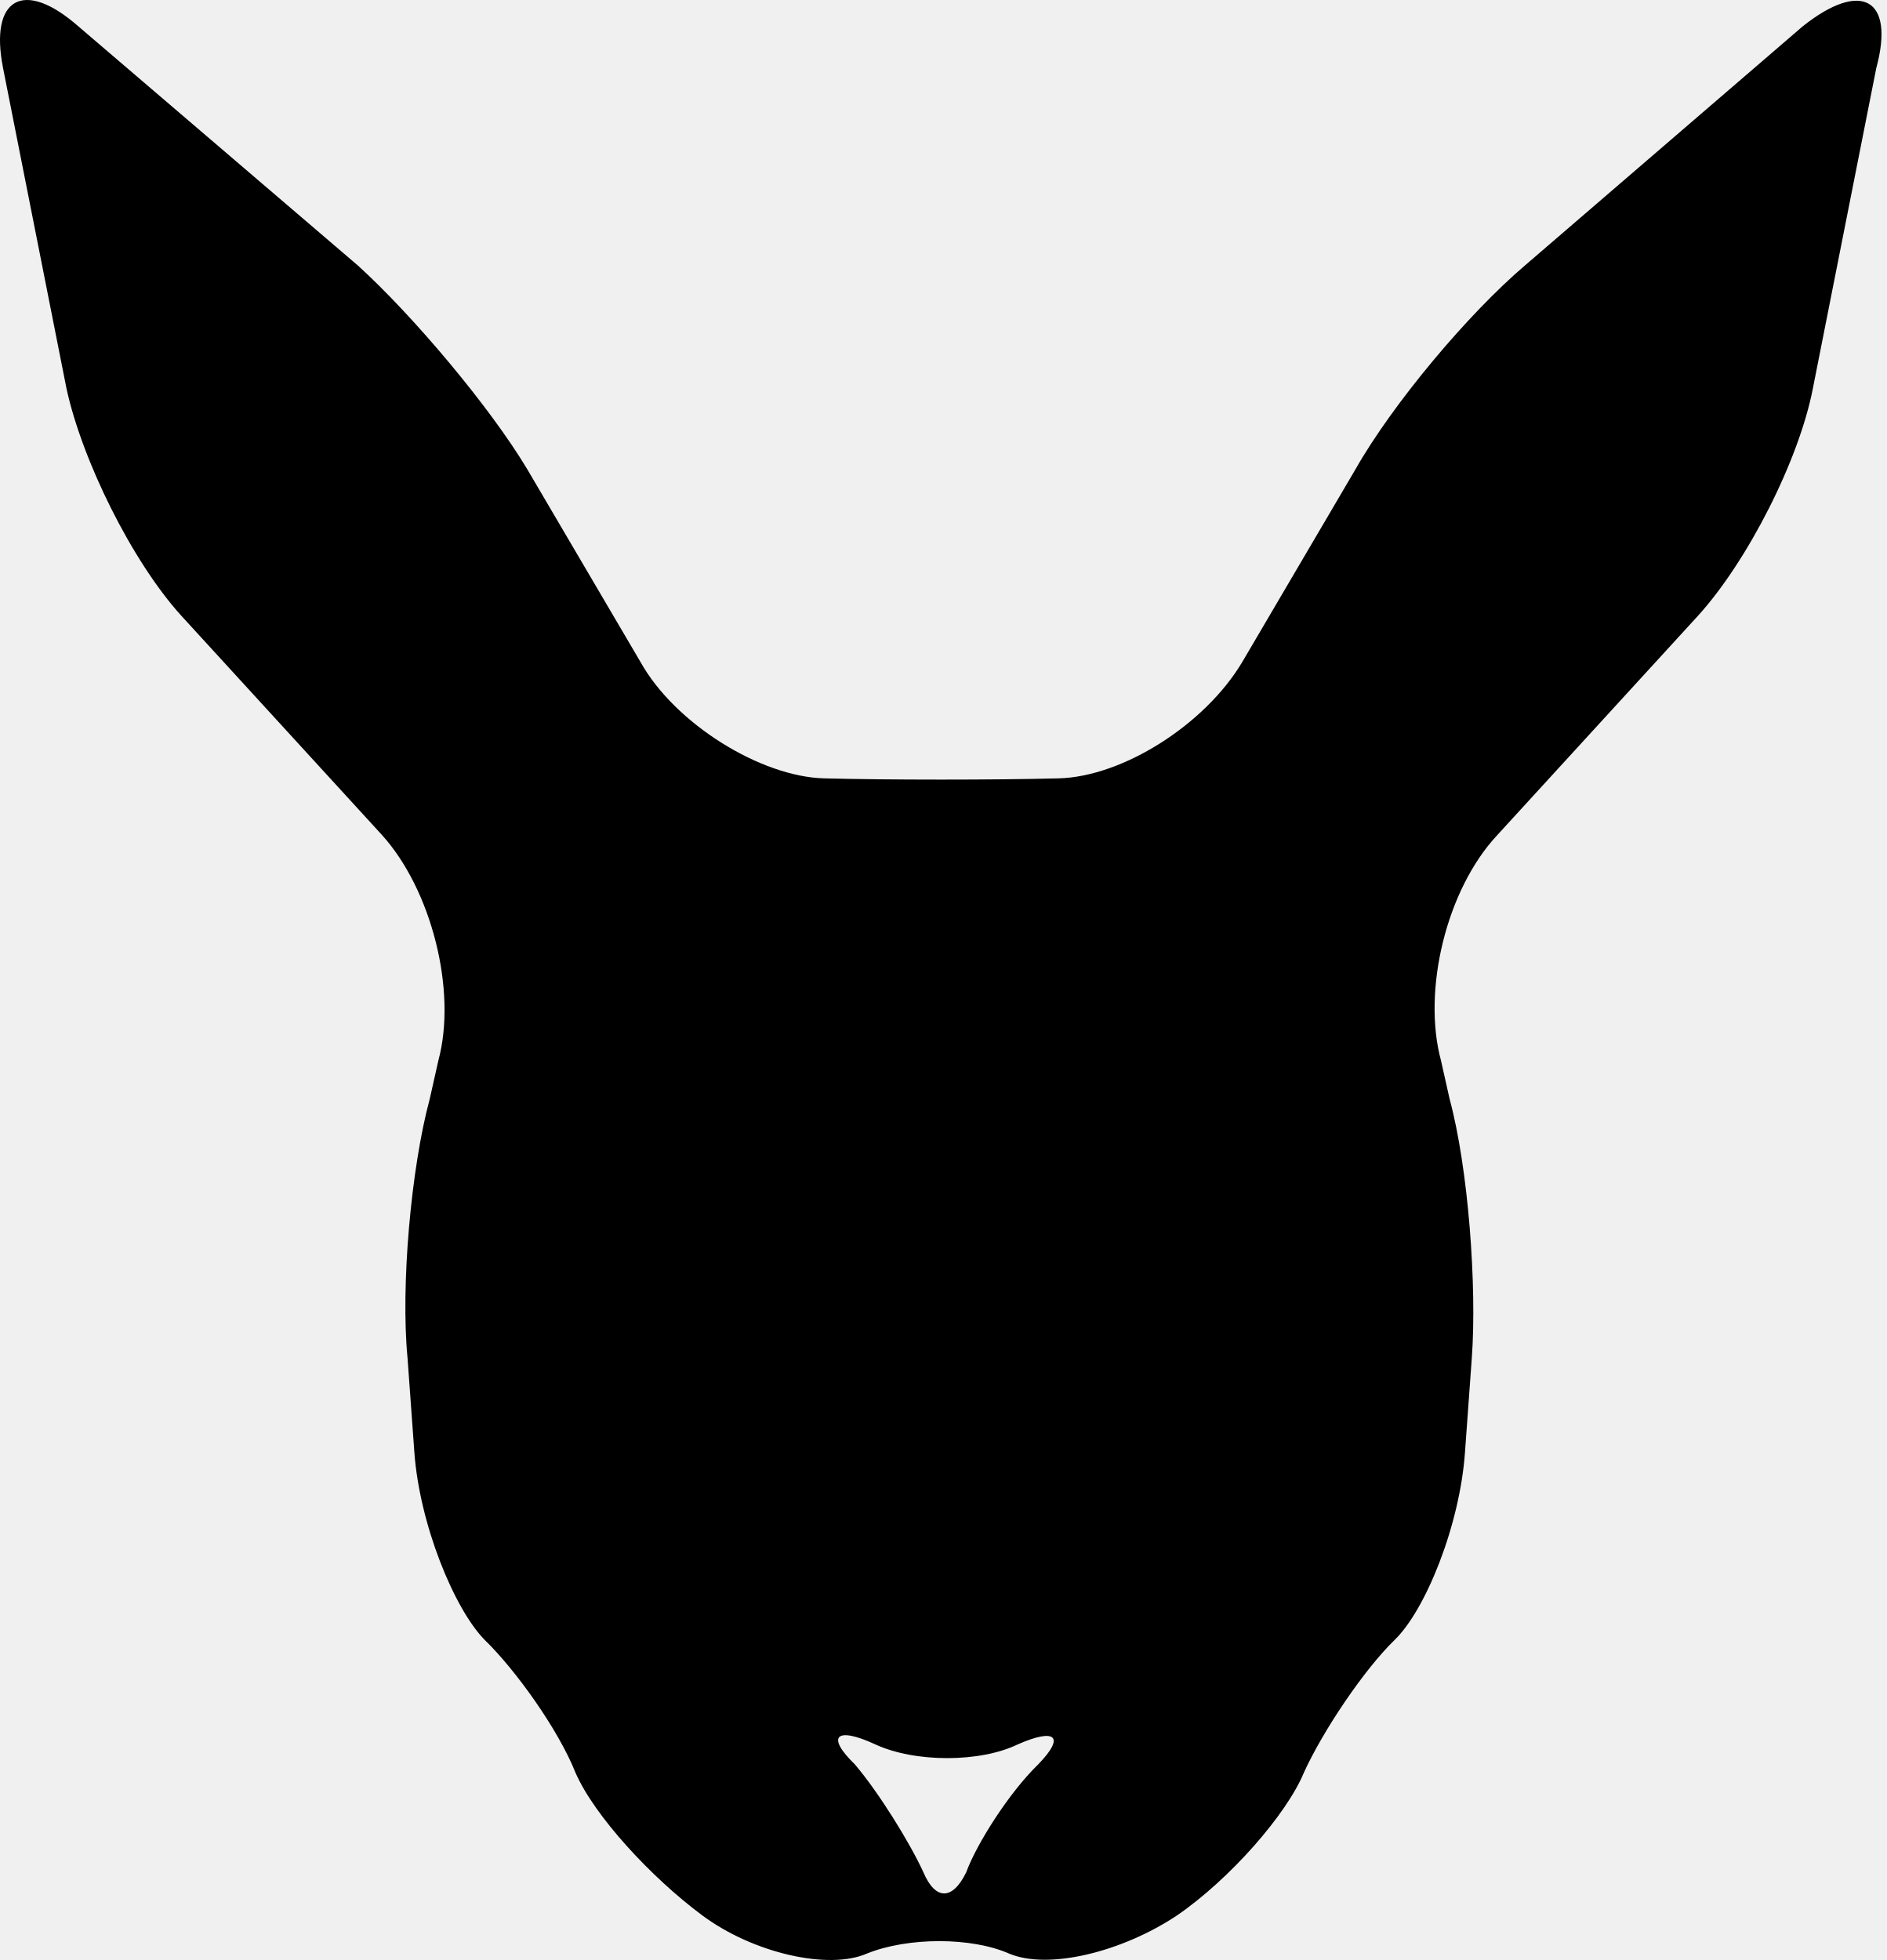
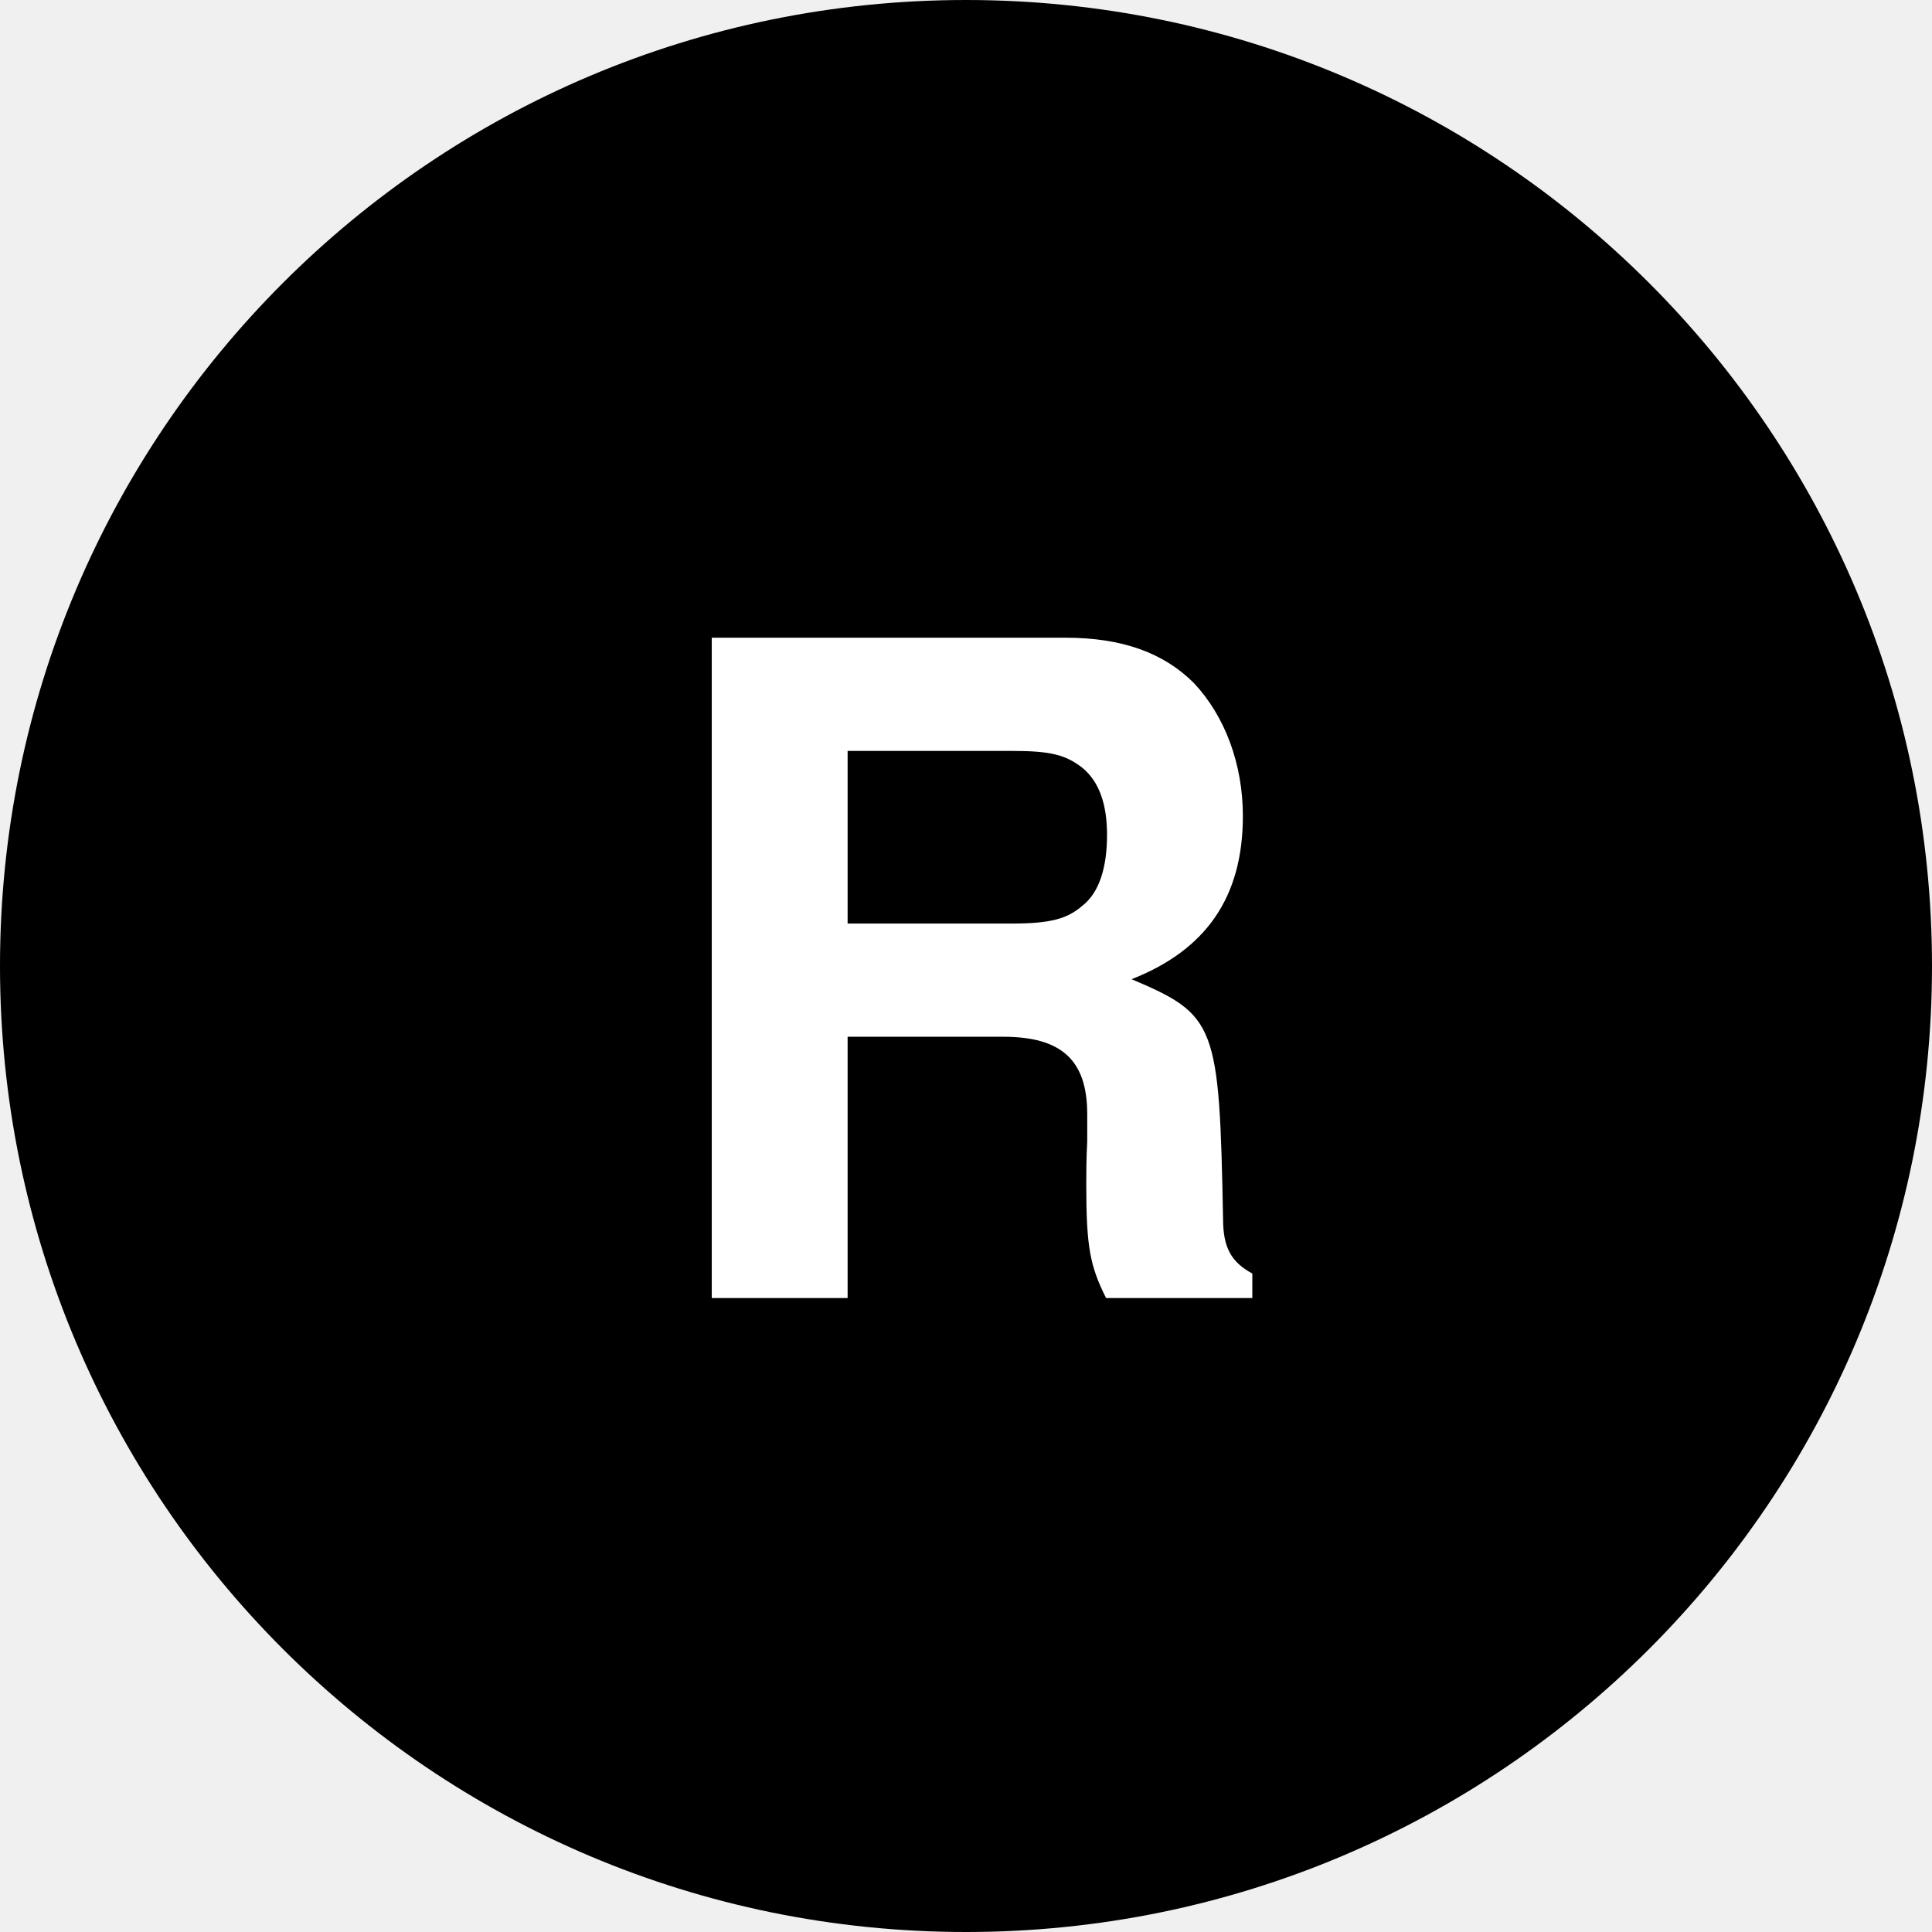
- <svg xmlns="http://www.w3.org/2000/svg" viewBox="0 0 308 320">
+ <svg xmlns="http://www.w3.org/2000/svg" viewBox="0 0 32 32">
  <style>
-     path { fill: black; }
+     circle { fill: black; }
+     text { fill: white; }
    @media (prefers-color-scheme: dark) {
-       path { fill: white; }
+       circle { fill: white; }
+       text { fill: black; }
    }
  </style>
-   <path d="M294.319 4.312L248.987 43.336C239.752 51.195 227.439 65.83 221.282 76.671L202.813 108.107C196.657 118.406 183.225 126.807 172.871 127.078C162.518 127.349 144.888 127.349 134.534 127.078C124.18 126.807 110.188 118.135 104.592 108.107L86.123 76.671C79.966 66.372 67.374 51.467 58.419 43.336L12.806 4.312C3.852 -3.548 -1.745 -0.296 0.494 11.087L10.848 63.391C13.366 75.045 21.482 91.576 29.596 100.52L62.337 136.292C70.452 145.236 74.65 161.767 71.571 173.15L70.172 179.384C67.094 190.765 65.414 210.006 66.535 221.66L67.654 237.107C68.493 248.761 74.09 262.582 79.127 267.731C84.164 272.61 91.16 282.366 93.959 289.412C97.037 296.458 106.271 306.486 114.665 312.719C123.061 318.952 135.374 321.662 141.53 318.952C148.245 316.242 158.6 316.242 164.756 318.952C171.192 321.662 183.225 318.681 192.18 312.719C200.855 306.757 210.088 296.188 212.887 289.412C215.966 282.637 222.682 272.61 227.719 267.731C232.756 262.854 238.353 249.032 239.192 237.107L240.311 221.66C241.15 210.006 239.752 190.765 236.673 179.383L235.274 173.149C232.196 161.767 236.114 145.236 244.51 136.292L277.249 100.52C285.365 91.576 293.76 75.045 295.998 63.391L306.352 11.087C309.43 -0.296 303.834 -3.276 294.319 4.312ZM169.513 288.057C164.756 292.665 159.439 301.066 157.76 305.672C155.522 310.28 152.723 310.28 150.764 305.672C148.526 300.795 143.489 292.664 139.571 288.057C134.814 283.45 136.493 281.824 142.929 284.805C149.366 287.786 159.999 287.786 166.155 284.805C172.312 282.095 173.991 283.45 169.513 288.057Z" />
+   <circle cx="16" cy="16" r="16" />
+   <text x="16" y="21.5" text-anchor="middle" font-family="-apple-system, Helvetica, Arial, sans-serif" font-size="15" font-weight="600">R</text>
</svg>
